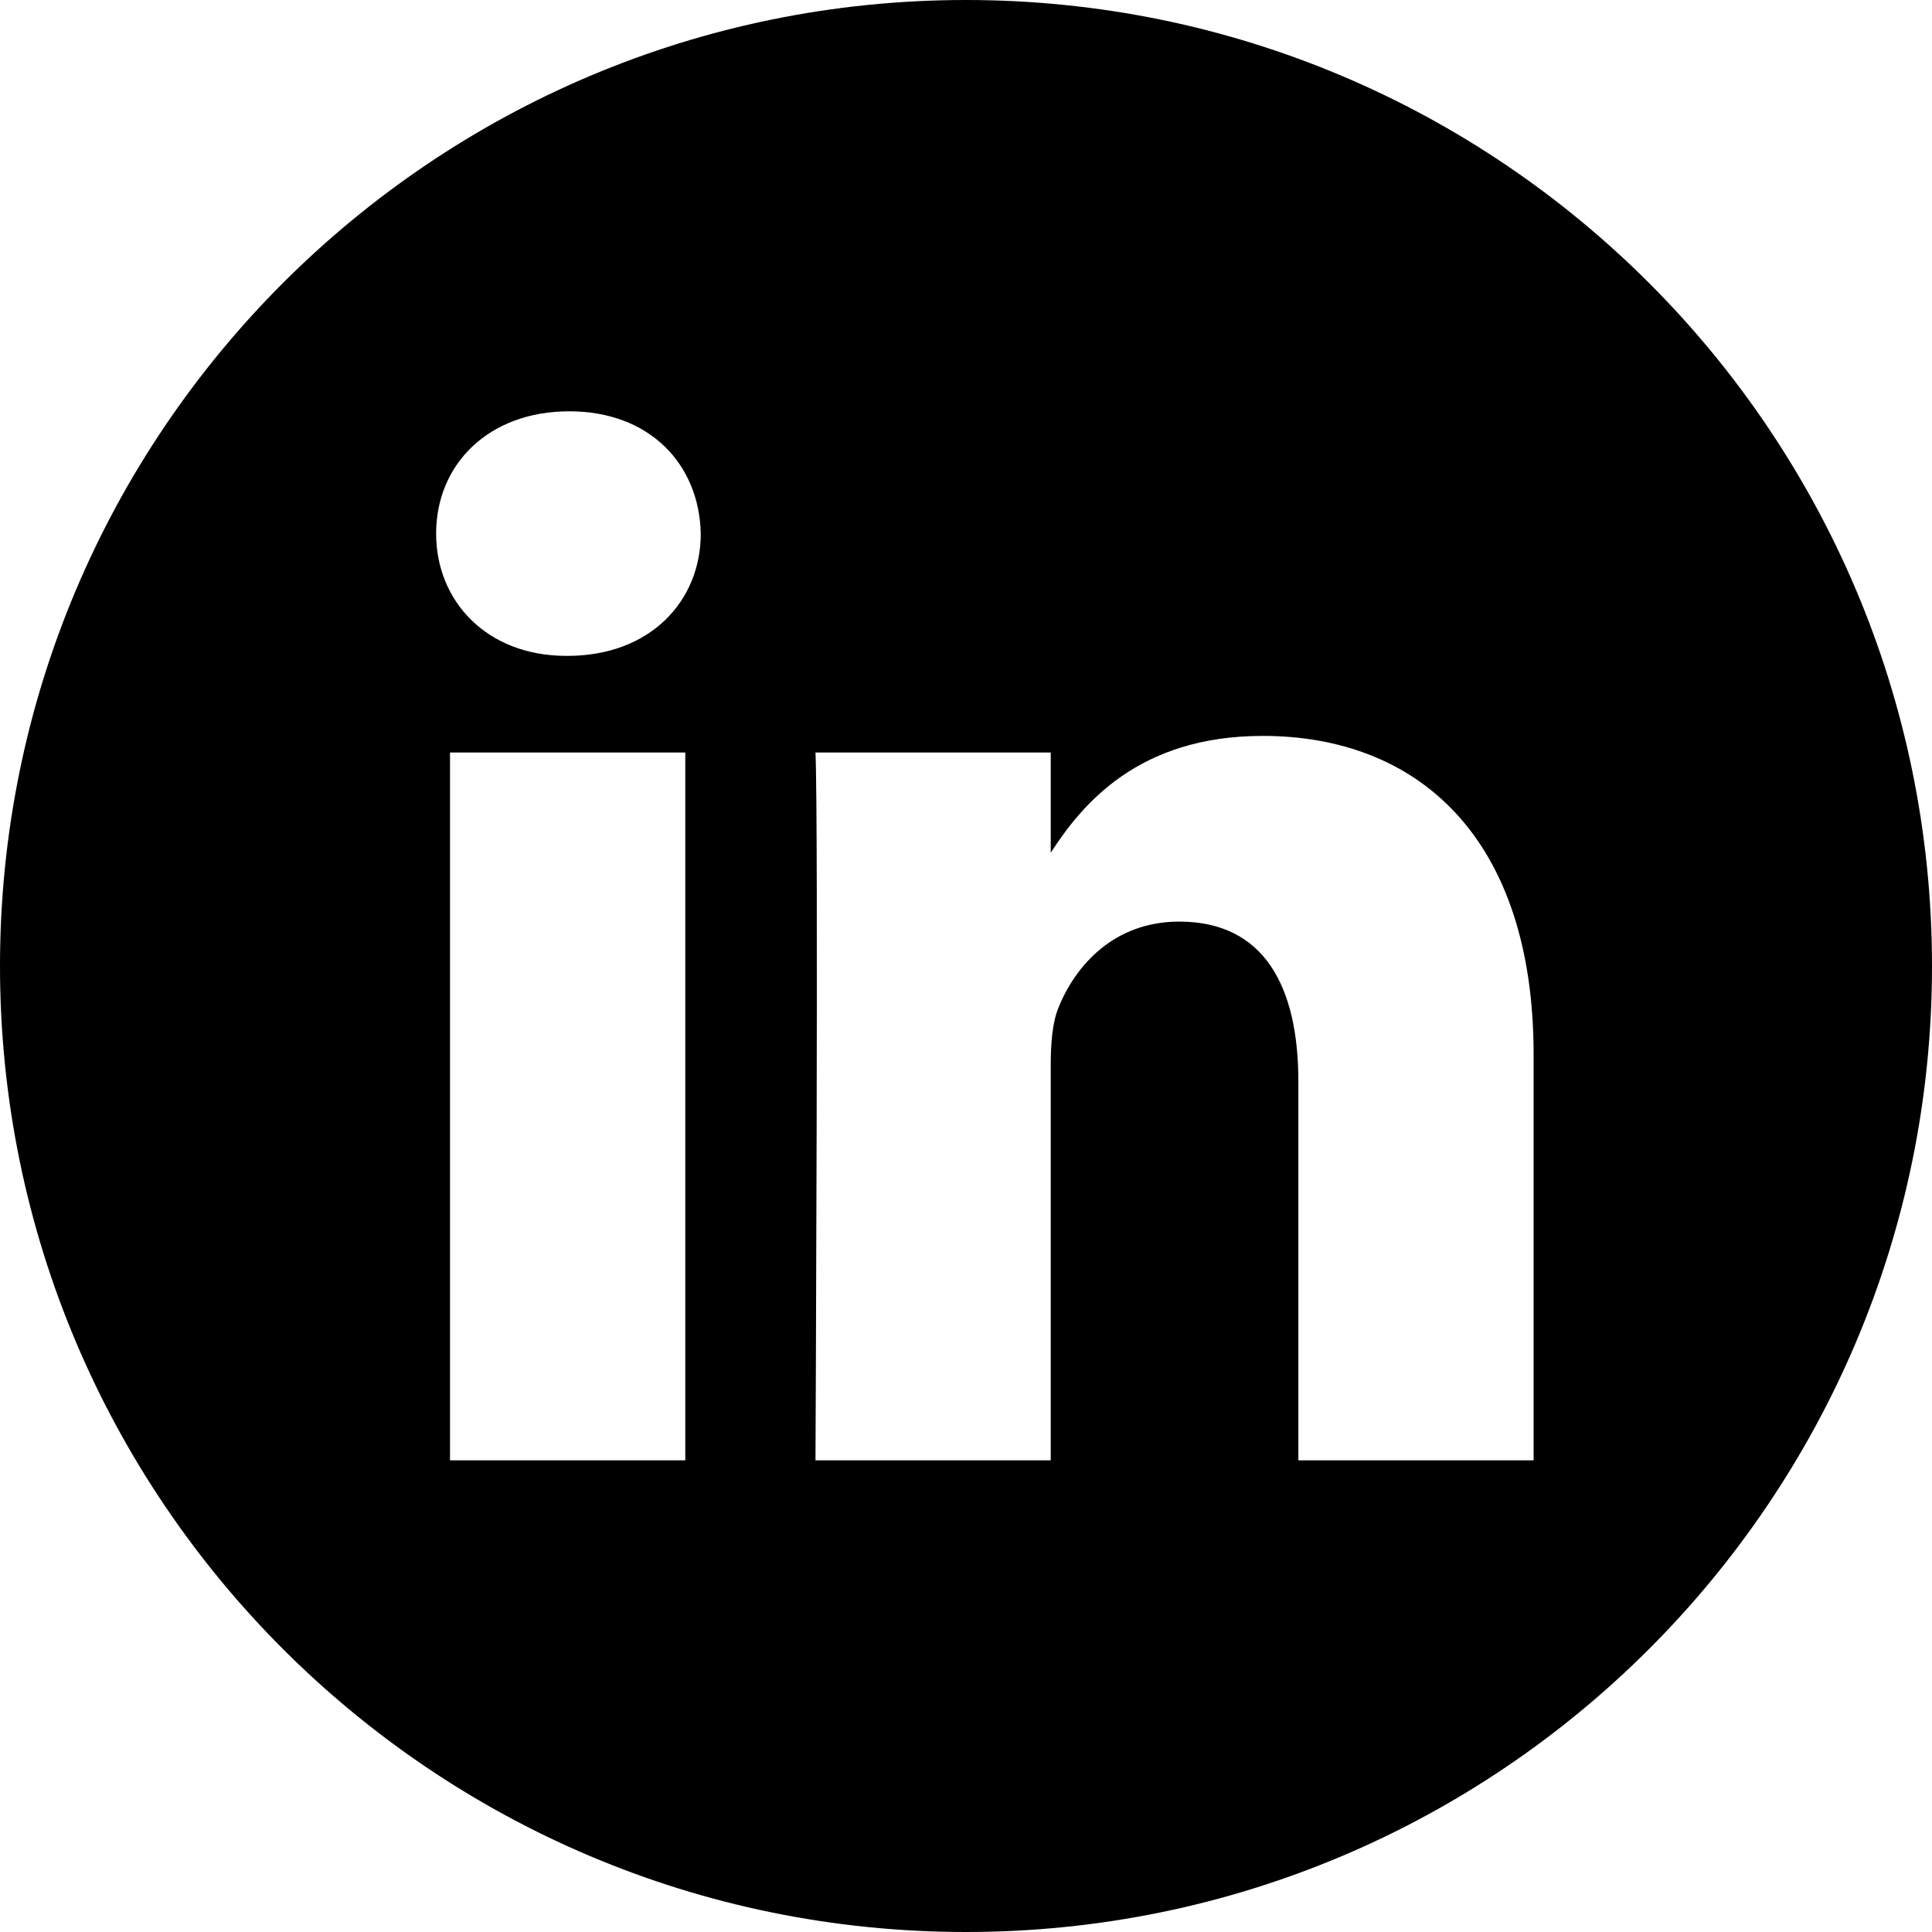
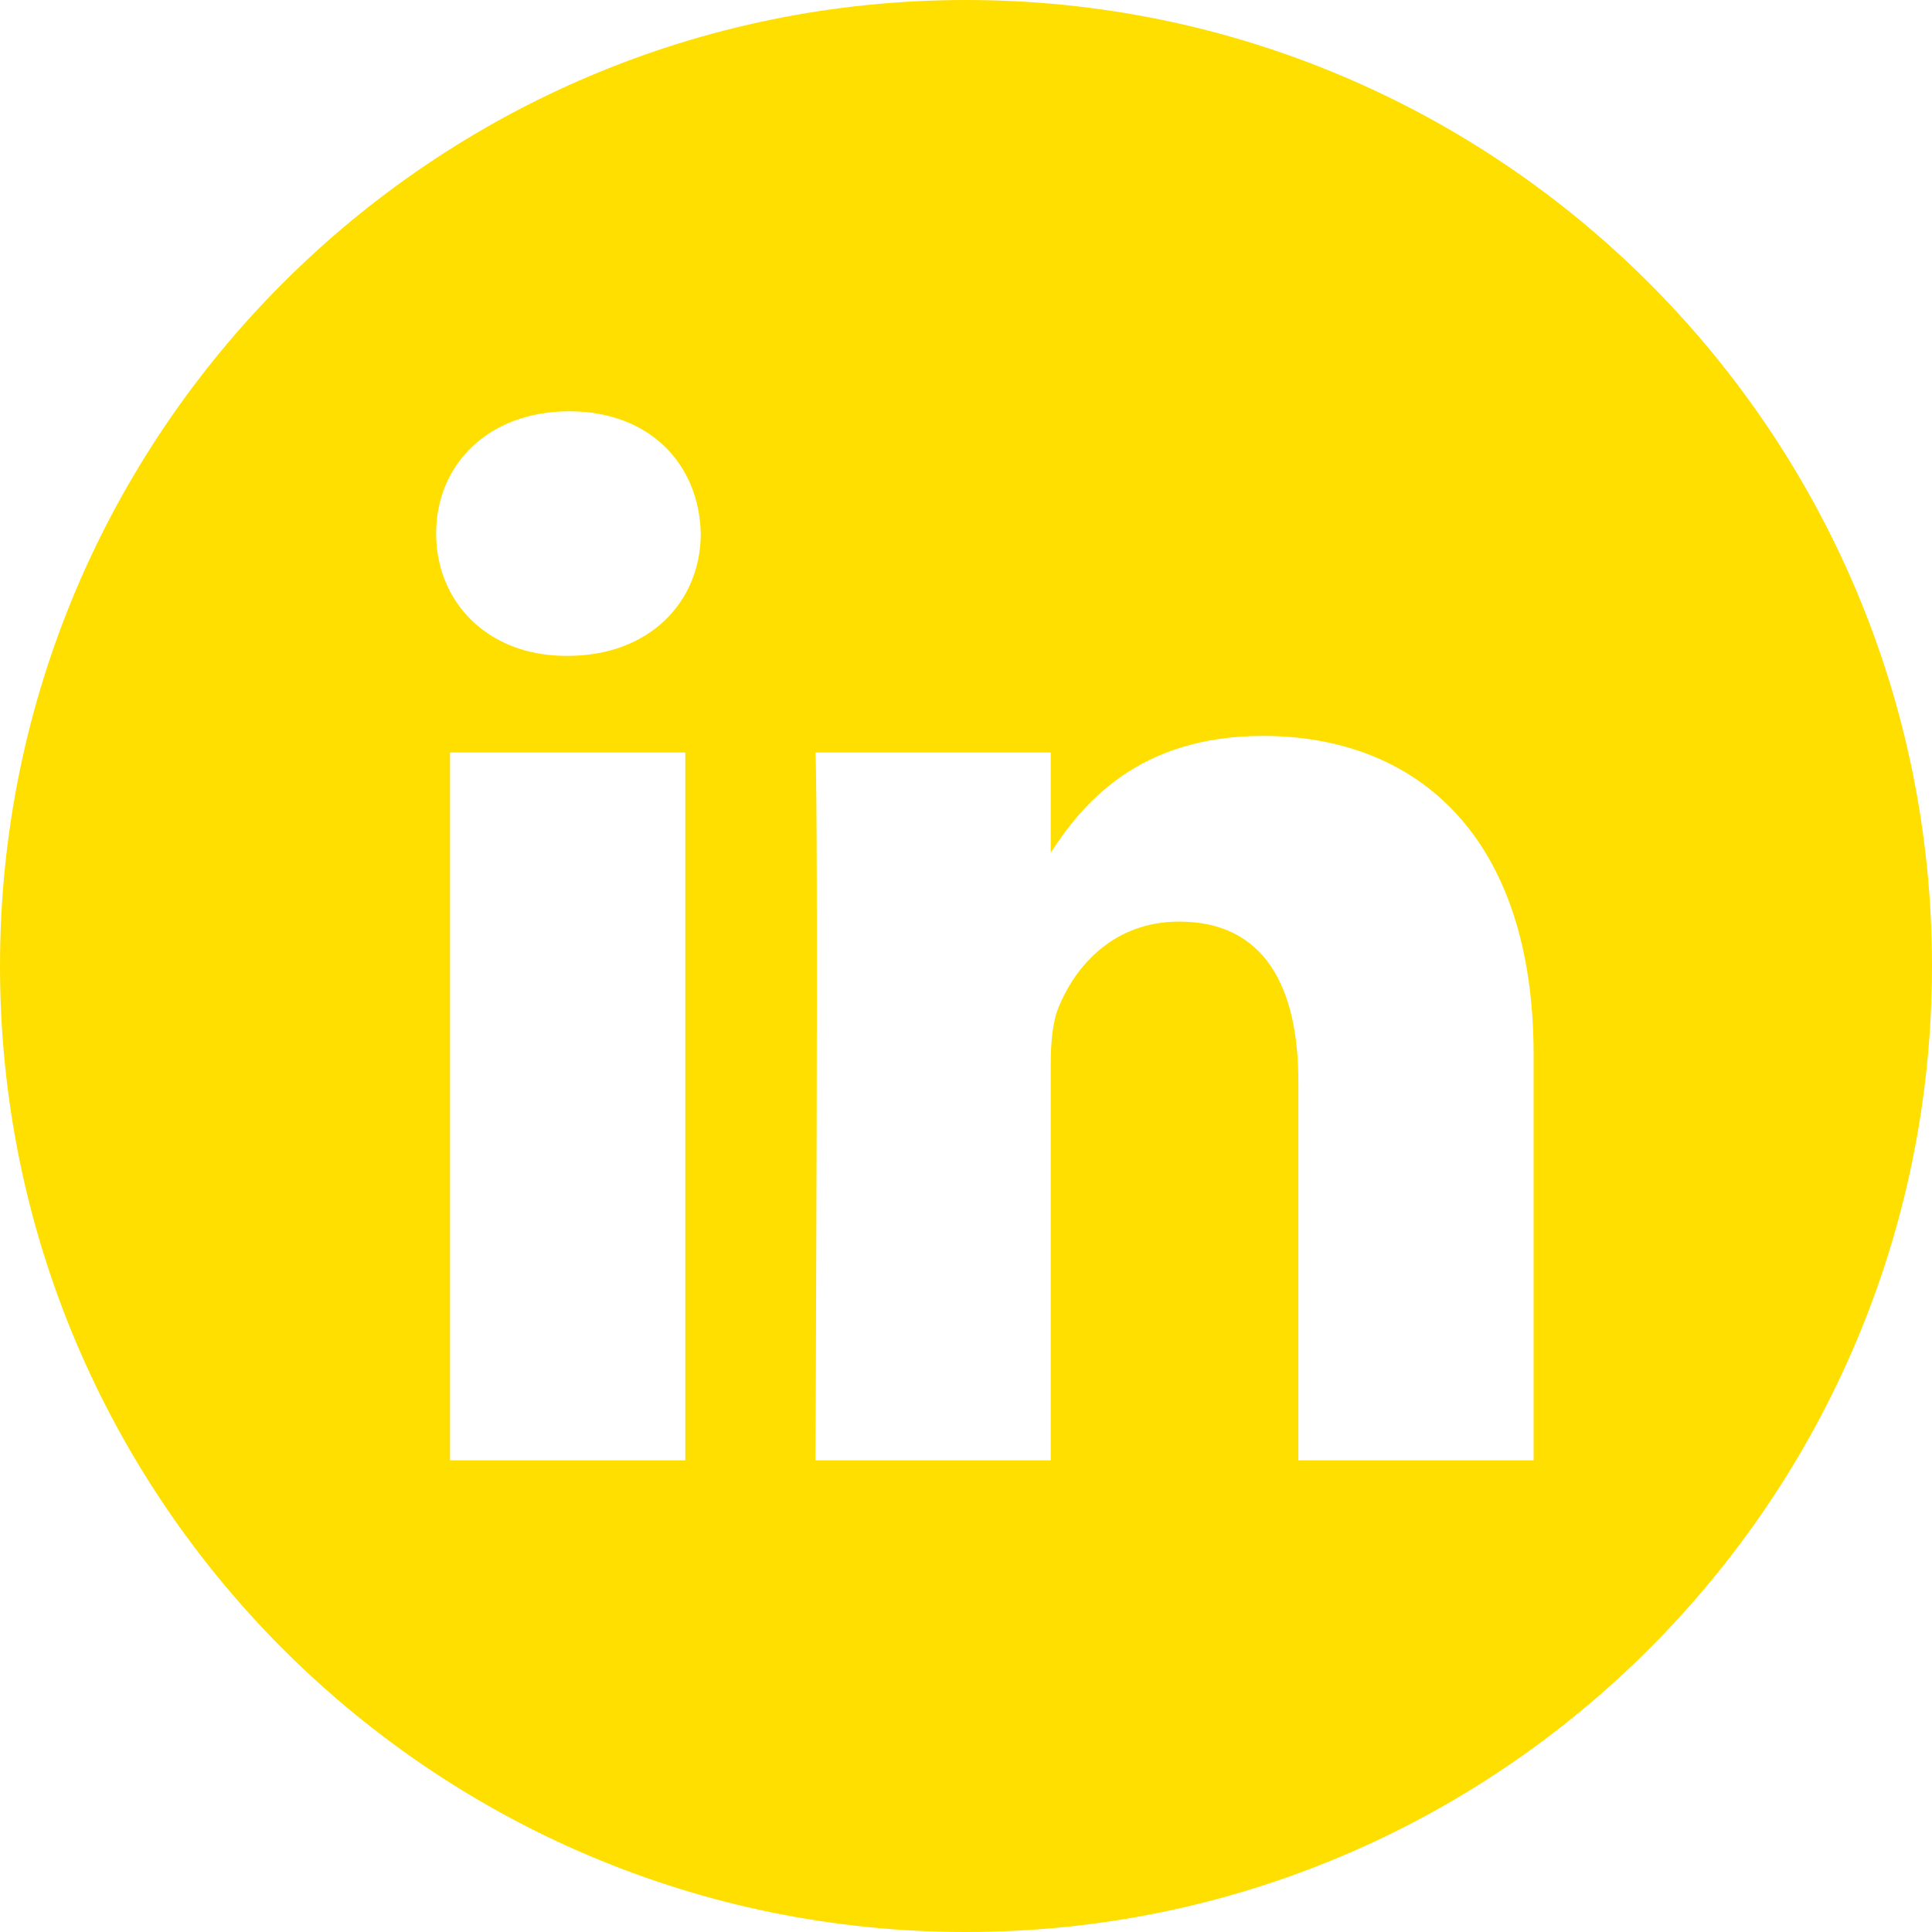
<svg xmlns="http://www.w3.org/2000/svg" height="512pt" viewBox="0 0 512 512" width="512pt">
-   <path d="m256 0c-141.363 0-256 114.637-256 256s114.637 256 256 256 256-114.637 256-256-114.637-256-256-256zm-74.391 387h-62.348v-187.574h62.348zm-31.172-213.188h-.406c-20.922 0-34.453-14.402-34.453-32.402 0-18.406 13.945-32.41 35.273-32.41 21.328 0 34.453 14.004 34.859 32.41 0 18-13.531 32.402-35.273 32.402zm255.984 213.188h-62.34v-100.348c0-25.219-9.027-42.418-31.586-42.418-17.223 0-27.48 11.602-31.988 22.801-1.648 4.008-2.051 9.609-2.051 15.215v104.75h-62.344s.816-169.977 0-187.574h62.344v26.559c8.285-12.781 23.109-30.961 56.188-30.961 41.02 0 71.777 26.809 71.777 84.422zm0 0" />
+   <path style="fill:#FFDF00;" d="m256 0c-141.363 0-256 114.637-256 256s114.637 256 256 256 256-114.637 256-256-114.637-256-256-256zm-74.391 387h-62.348v-187.574h62.348zm-31.172-213.188h-.406c-20.922 0-34.453-14.402-34.453-32.402 0-18.406 13.945-32.41 35.273-32.41 21.328 0 34.453 14.004 34.859 32.41 0 18-13.531 32.402-35.273 32.402zm255.984 213.188h-62.34v-100.348c0-25.219-9.027-42.418-31.586-42.418-17.223 0-27.48 11.602-31.988 22.801-1.648 4.008-2.051 9.609-2.051 15.215v104.75h-62.344s.816-169.977 0-187.574h62.344v26.559c8.285-12.781 23.109-30.961 56.188-30.961 41.02 0 71.777 26.809 71.777 84.422zm0 0" />
</svg>
